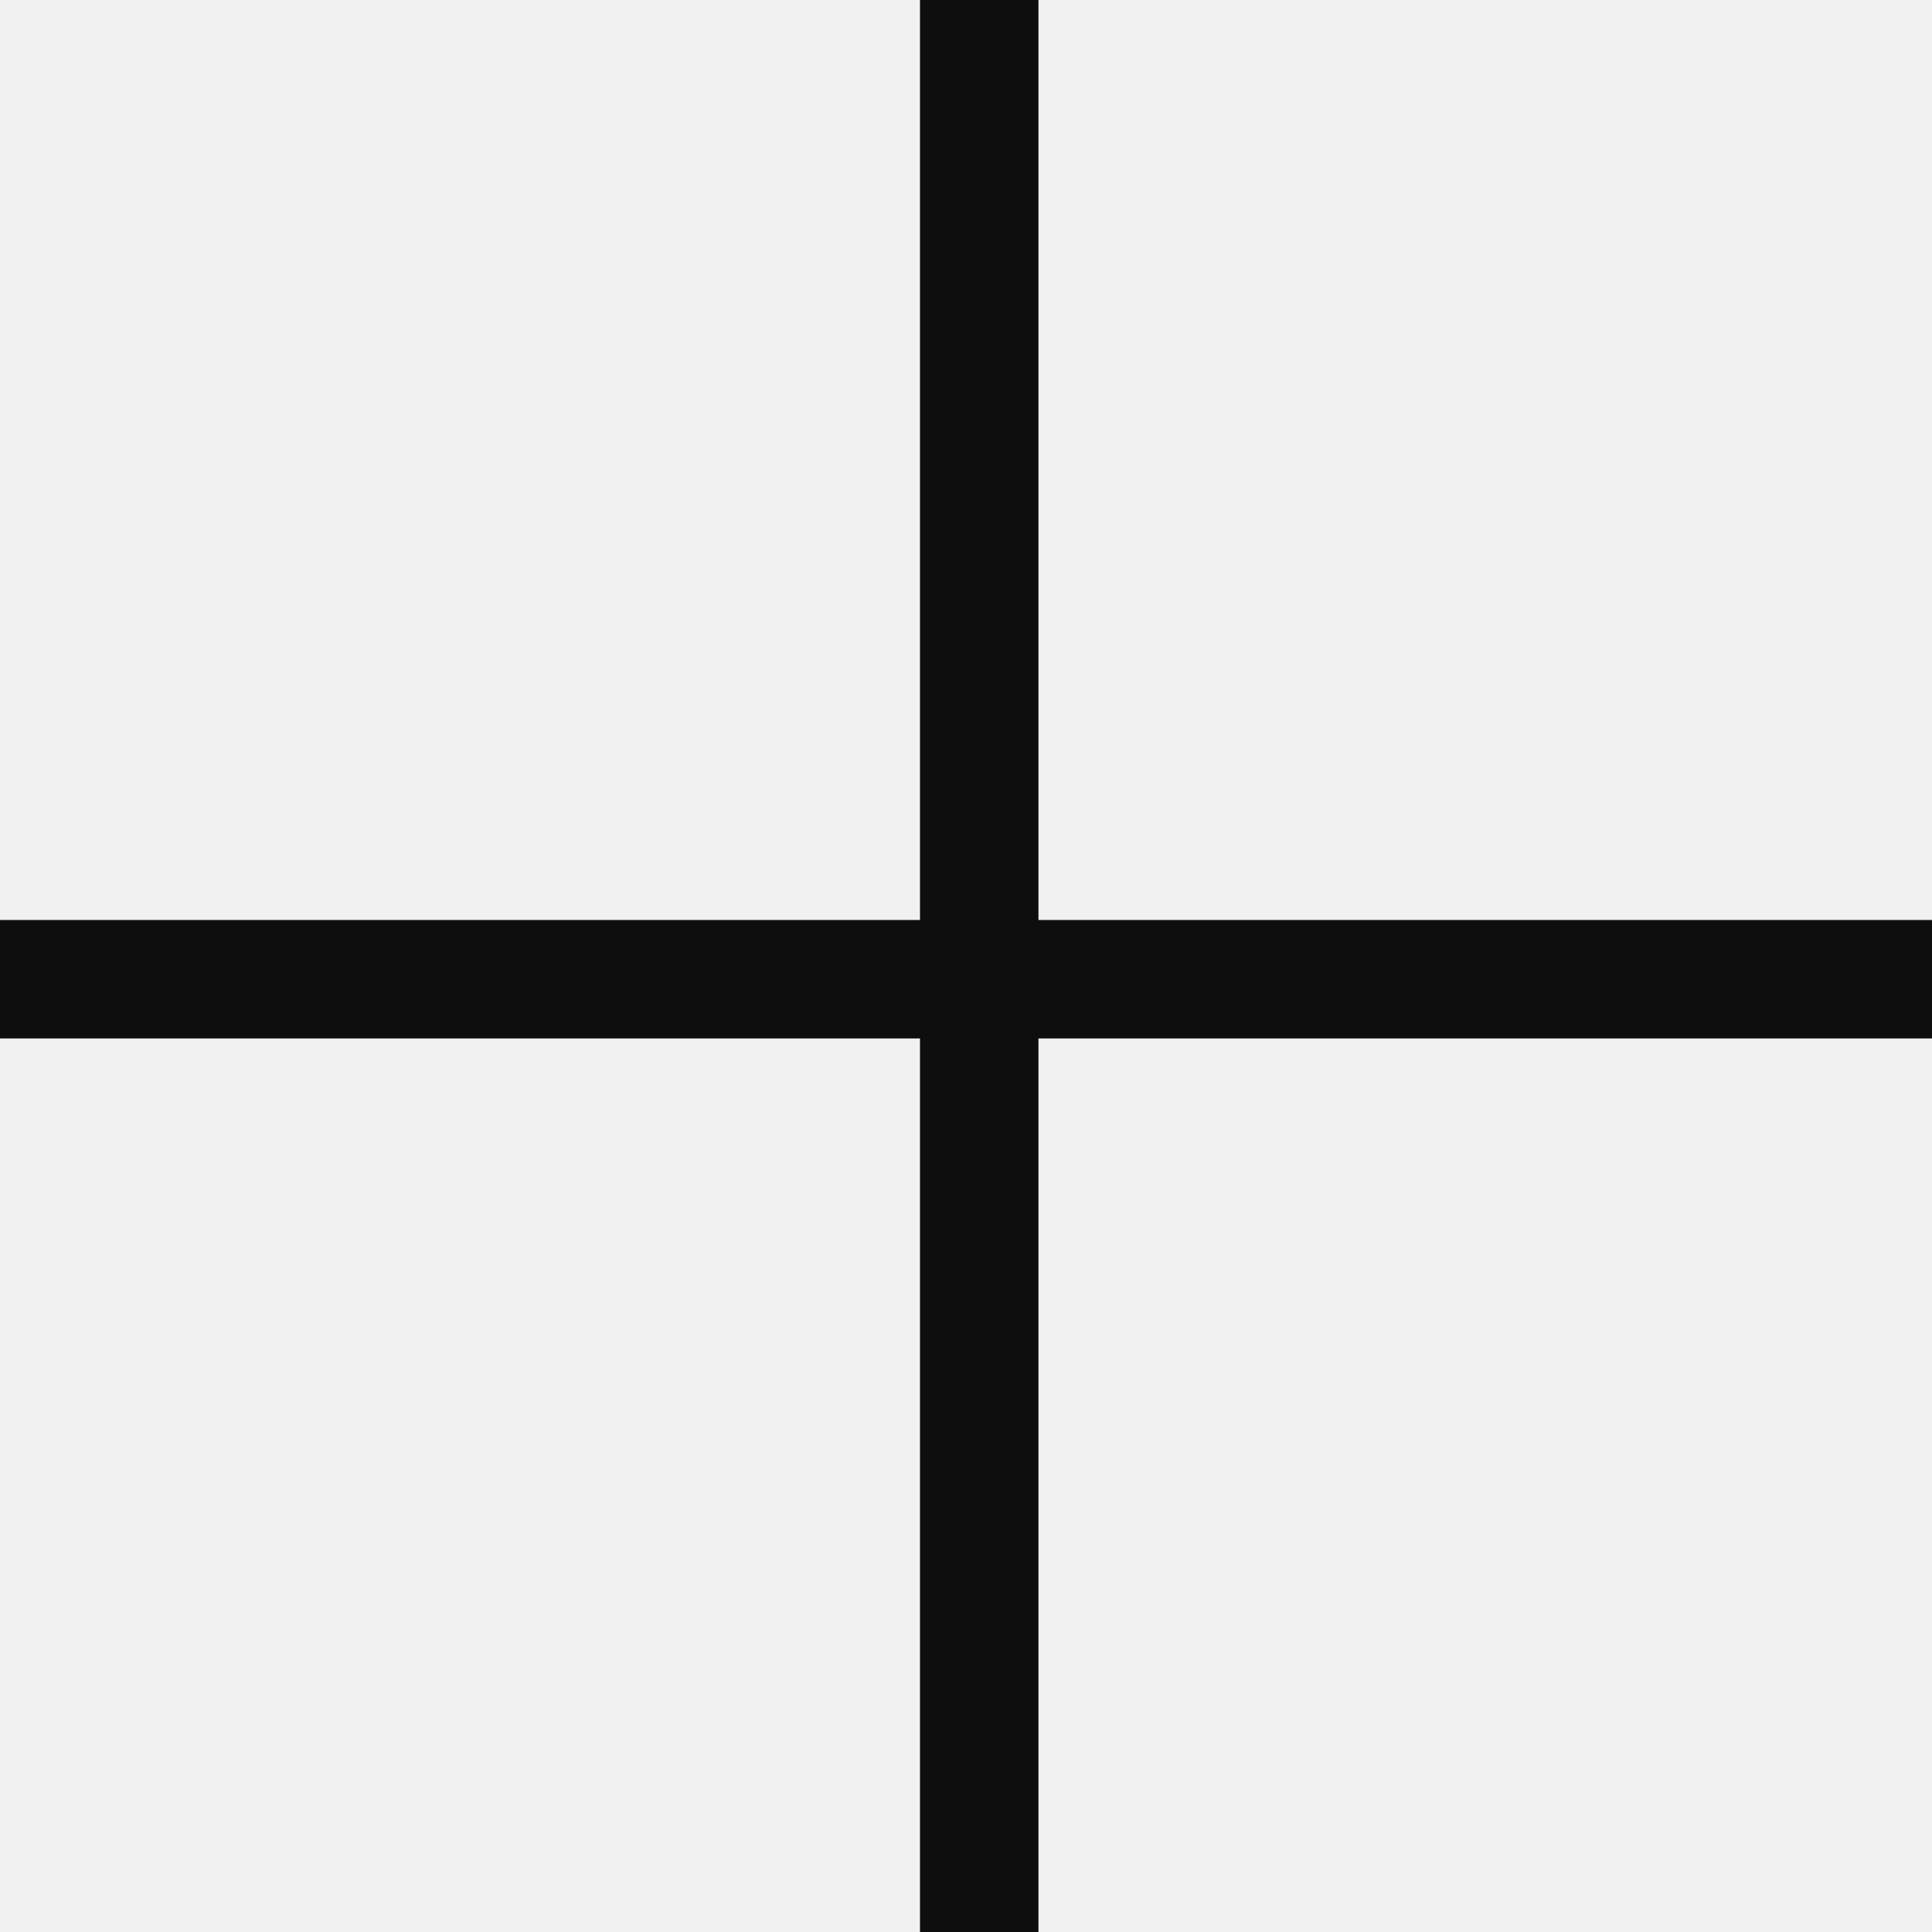
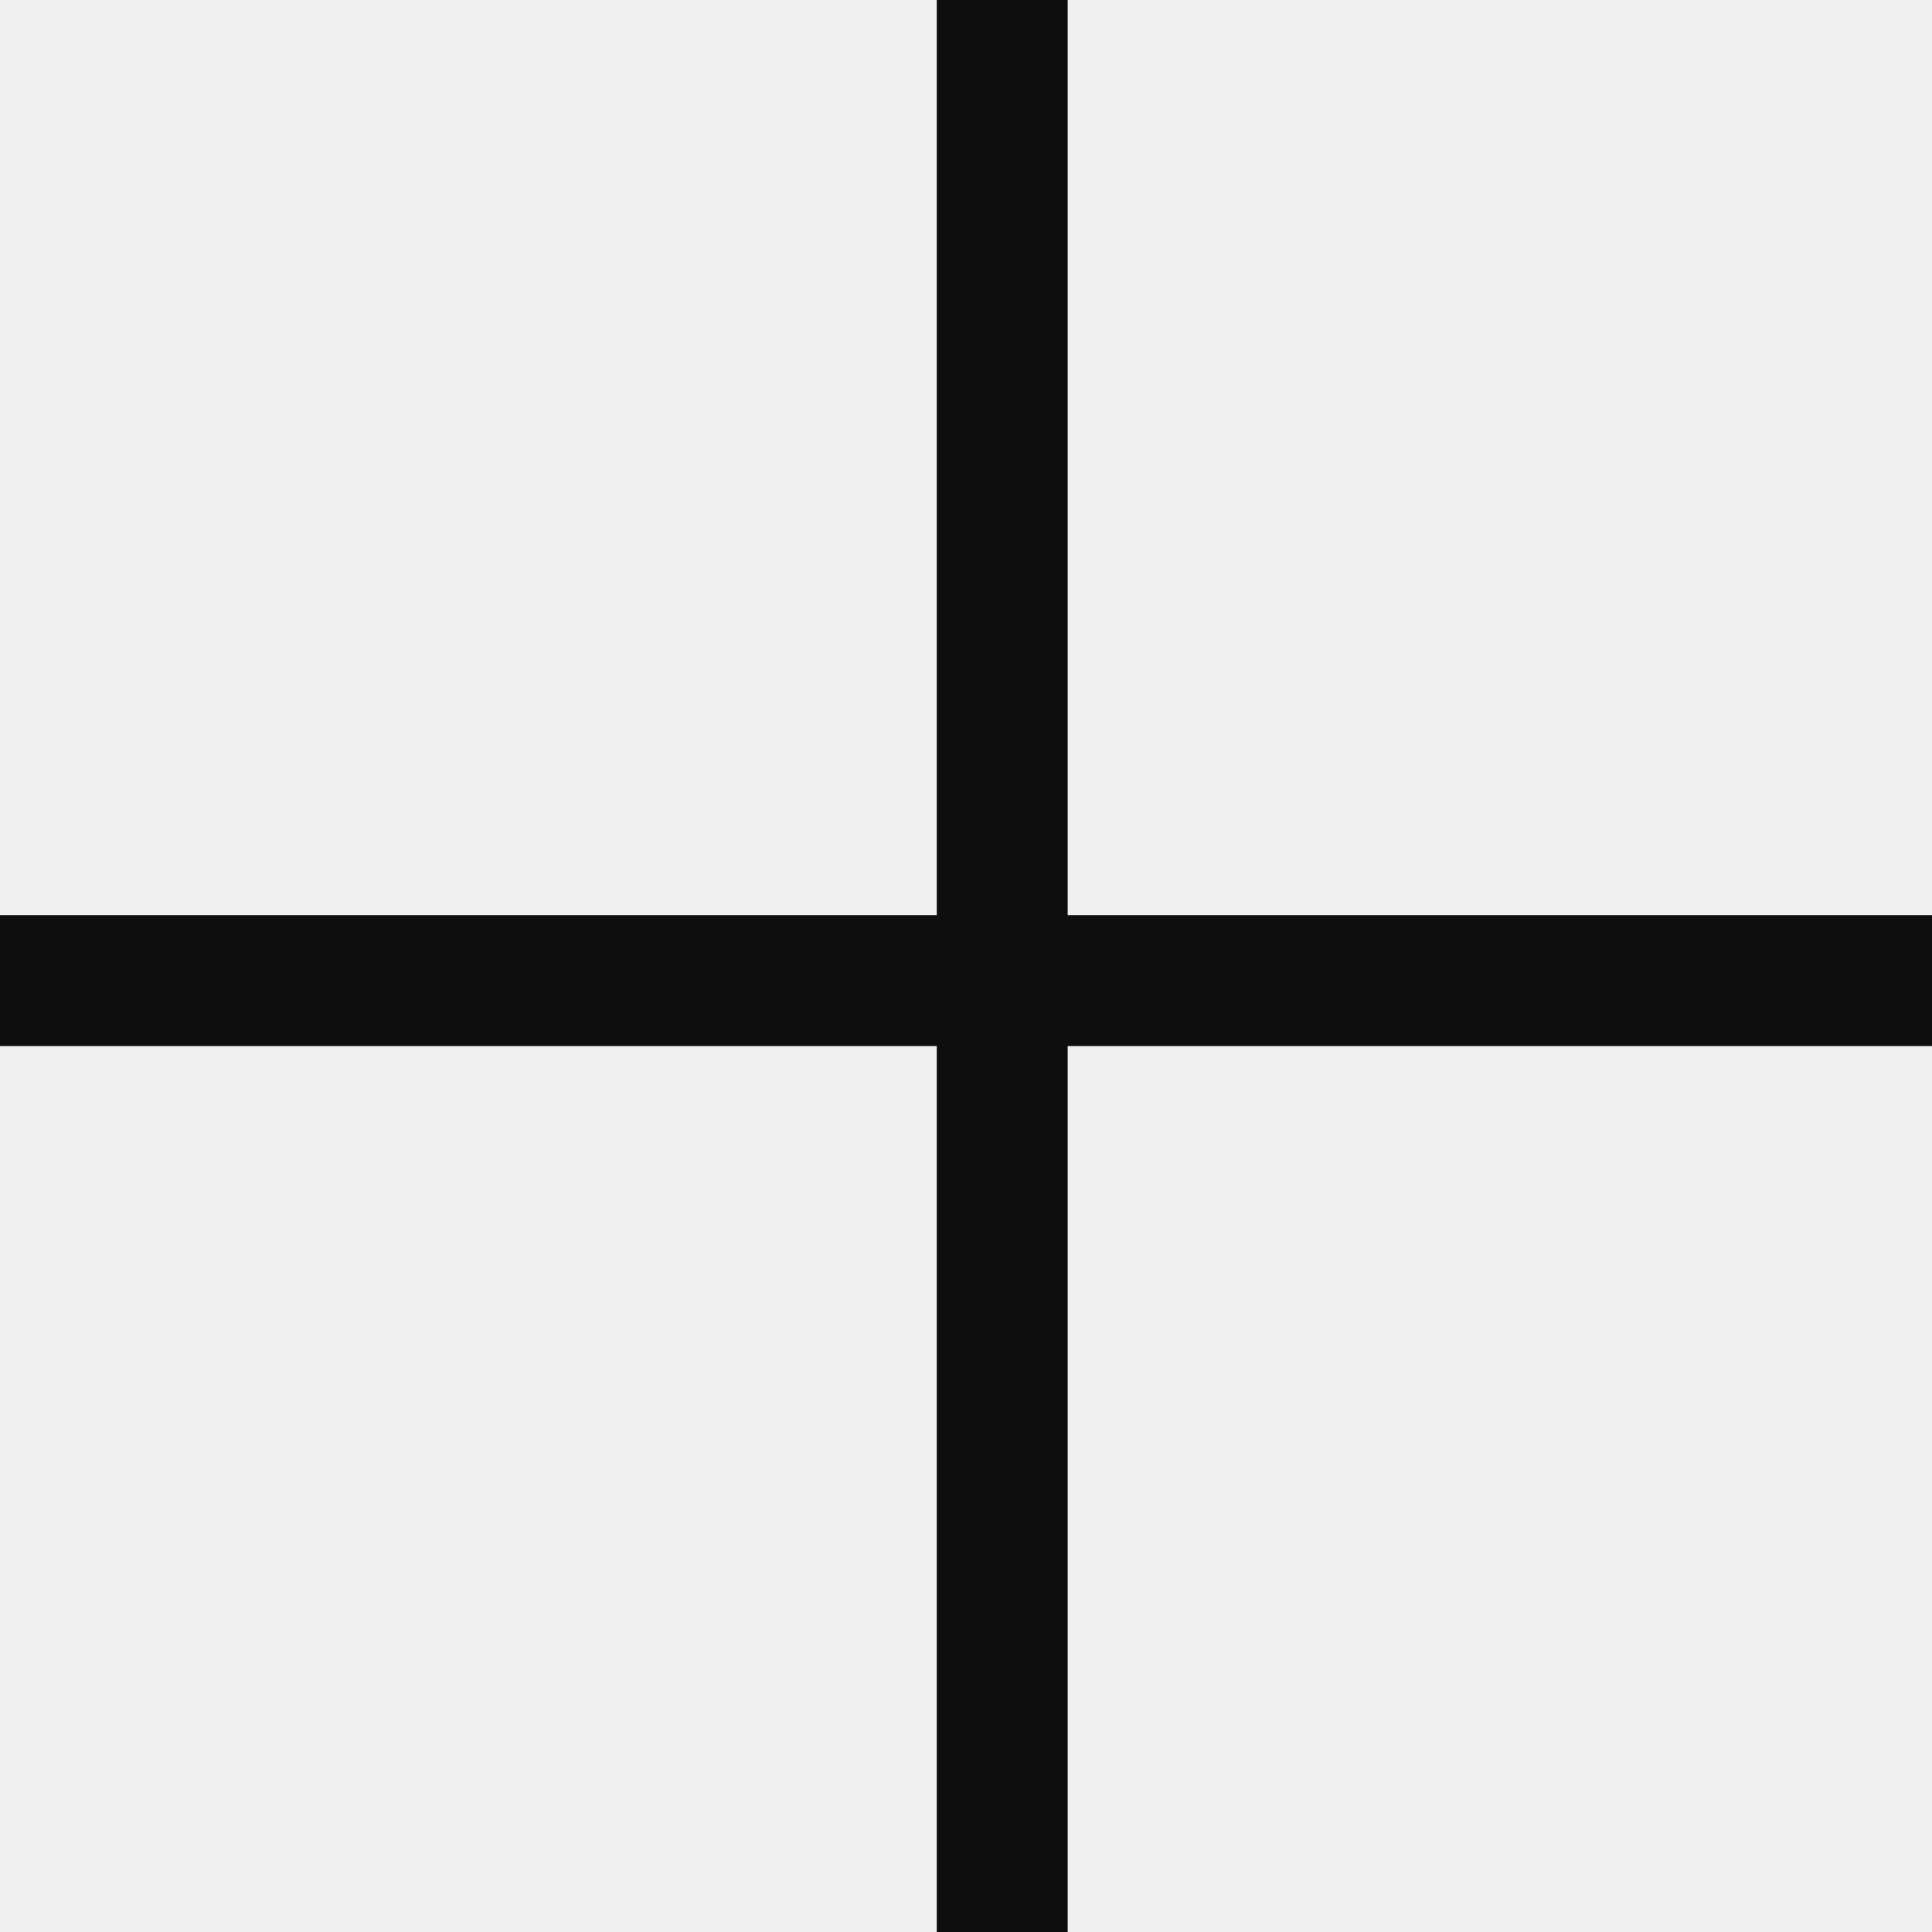
- <svg xmlns="http://www.w3.org/2000/svg" width="42" height="42" viewBox="0 0 42 42" fill="none">
-   <path fill-rule="evenodd" clip-rule="evenodd" d="M42 22.575L-2.25125e-07 22.575L0 20L42 20L42 22.575Z" fill="#0E0E0E" />
-   <path fill-rule="evenodd" clip-rule="evenodd" d="M20 42L20 -1.12562e-07L22.575 0L22.575 42L20 42Z" fill="#0E0E0E" />
+ <svg xmlns="http://www.w3.org/2000/svg" width="38" height="38" viewBox="0 0 38 38" fill="none">
+   <g clip-path="url(#clip0_1230_623)">
+     <path fill-rule="evenodd" clip-rule="evenodd" d="M38 20.575L-2.25125e-07 20.575L0 18L38 18L38 20.575Z" fill="#0E0E0E" />
+     <path fill-rule="evenodd" clip-rule="evenodd" d="M18.425 38L18.425 -1.12562e-07L21 0L21 38L18.425 38Z" fill="#0E0E0E" />
+   </g>
+   <defs>
+     <clipPath id="clip0_1230_623">
+       <rect width="38" height="38" fill="white" />
+     </clipPath>
+   </defs>
</svg>
